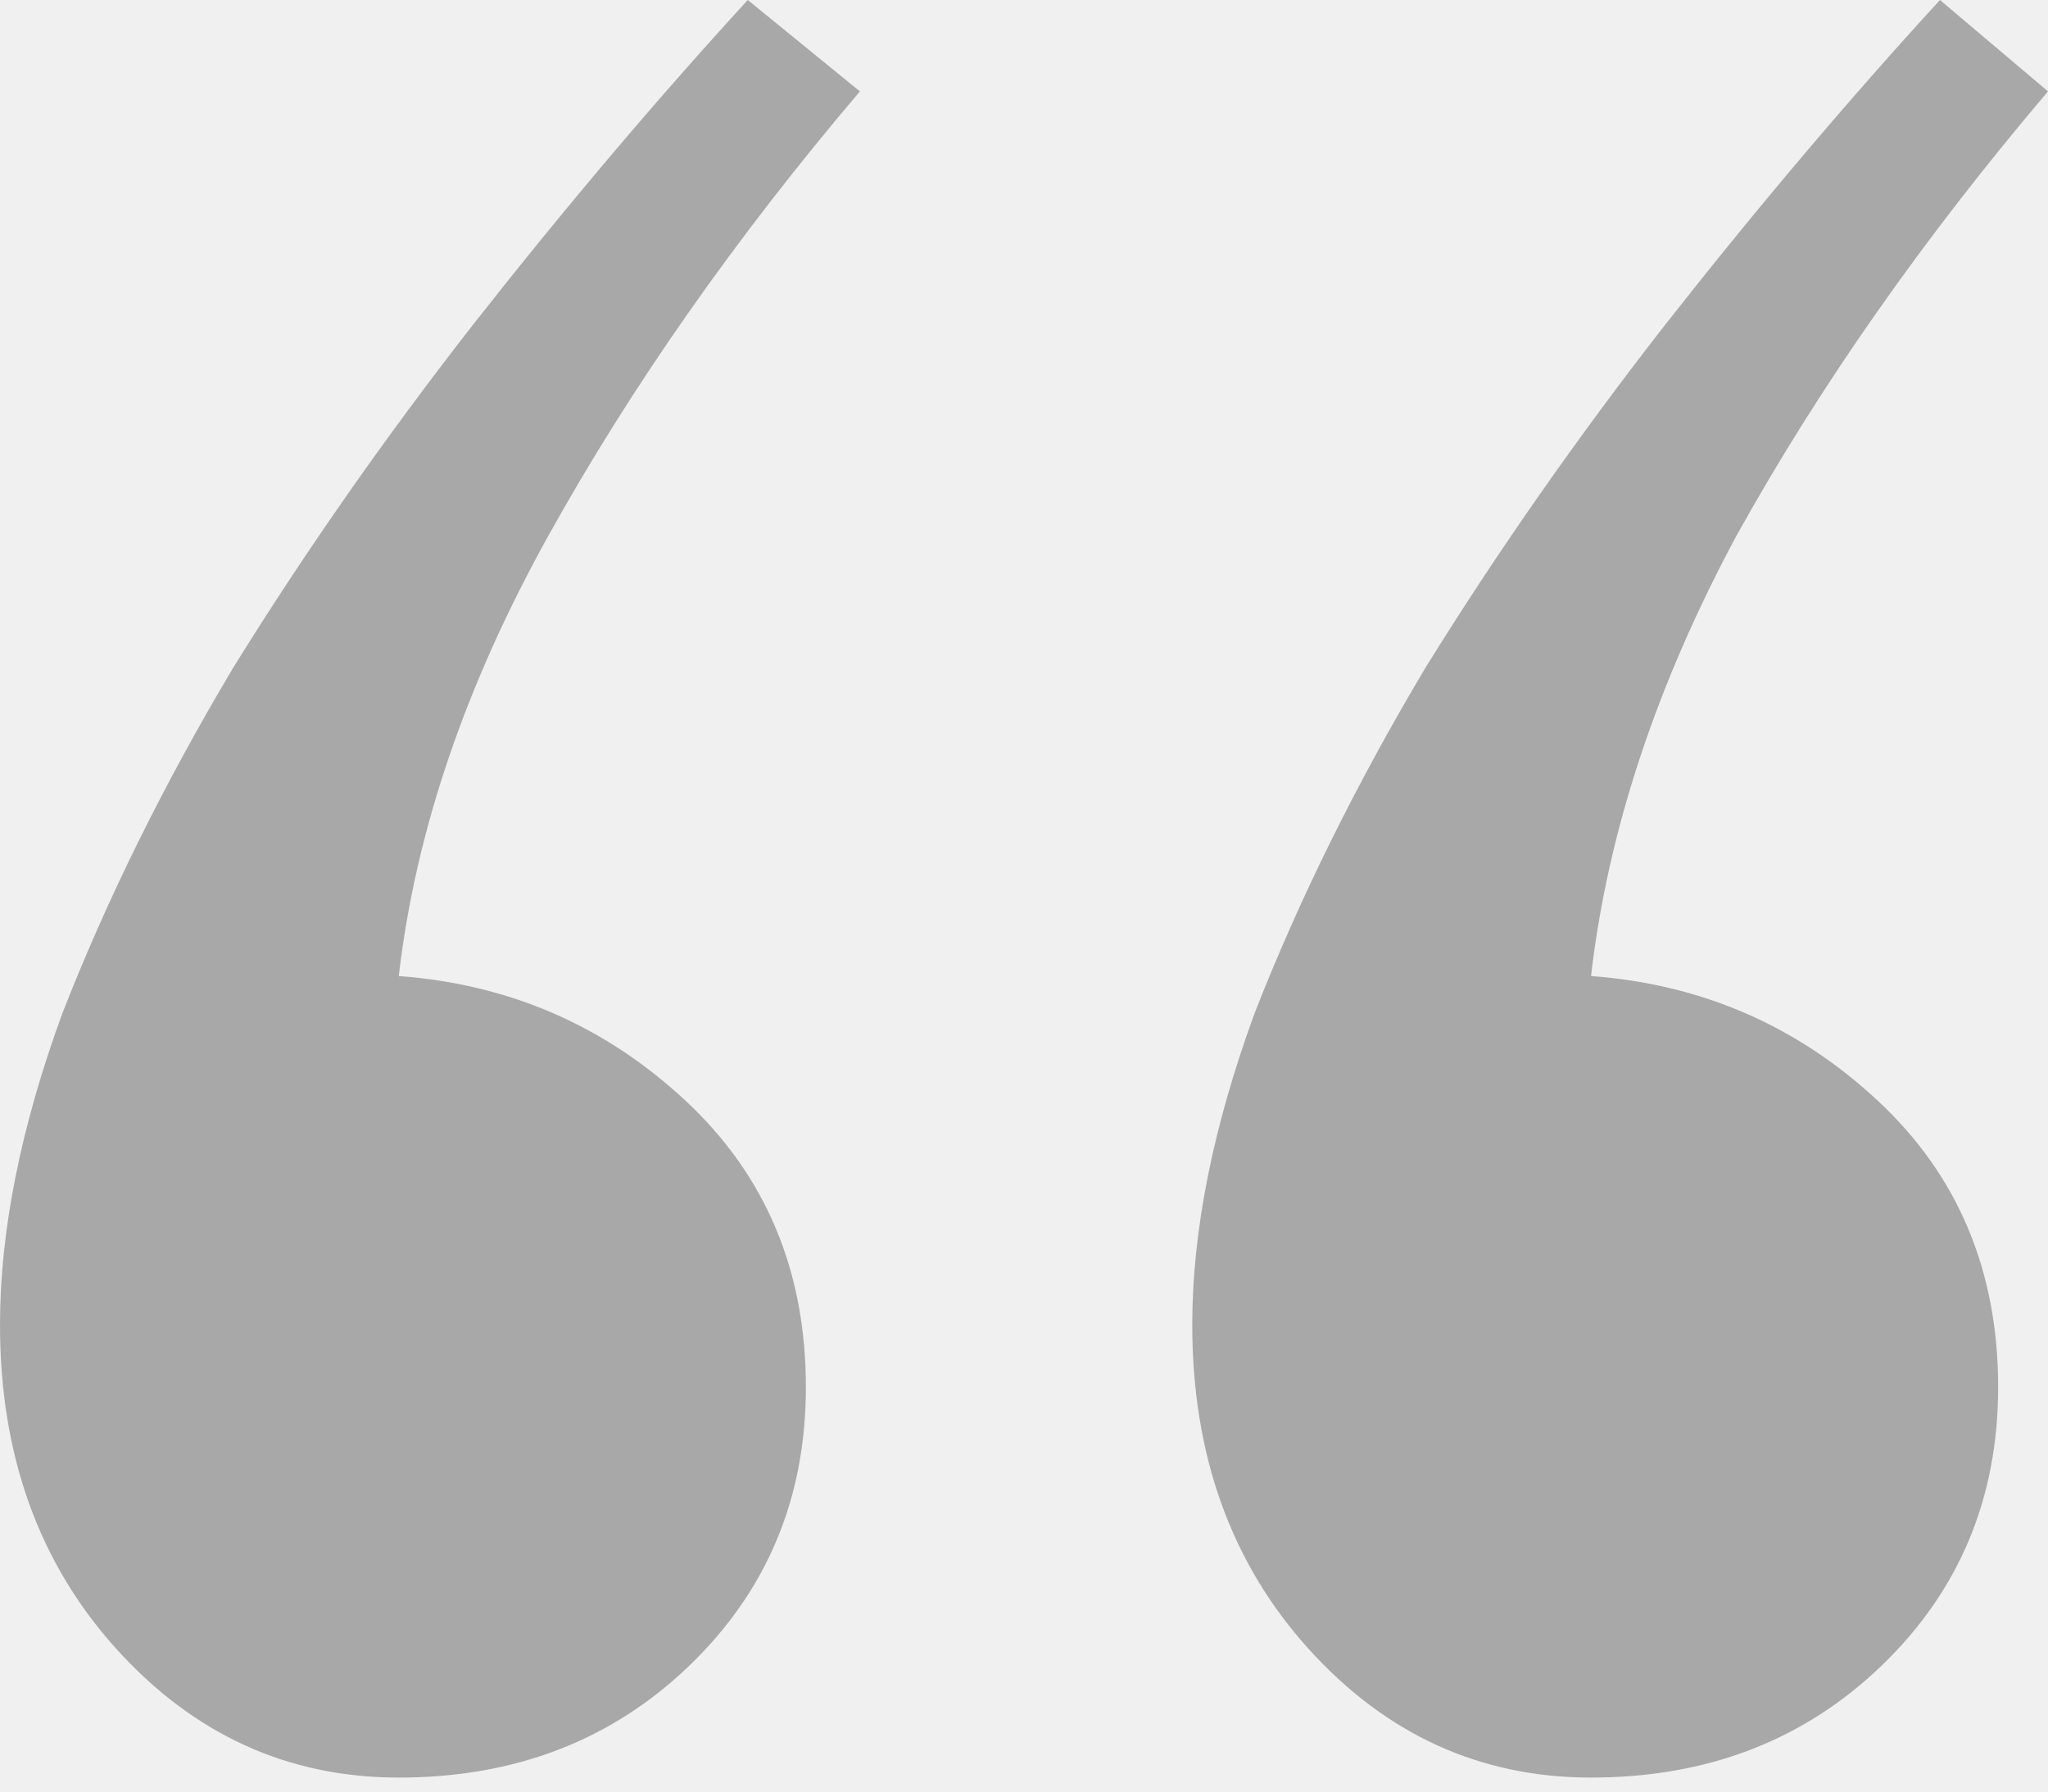
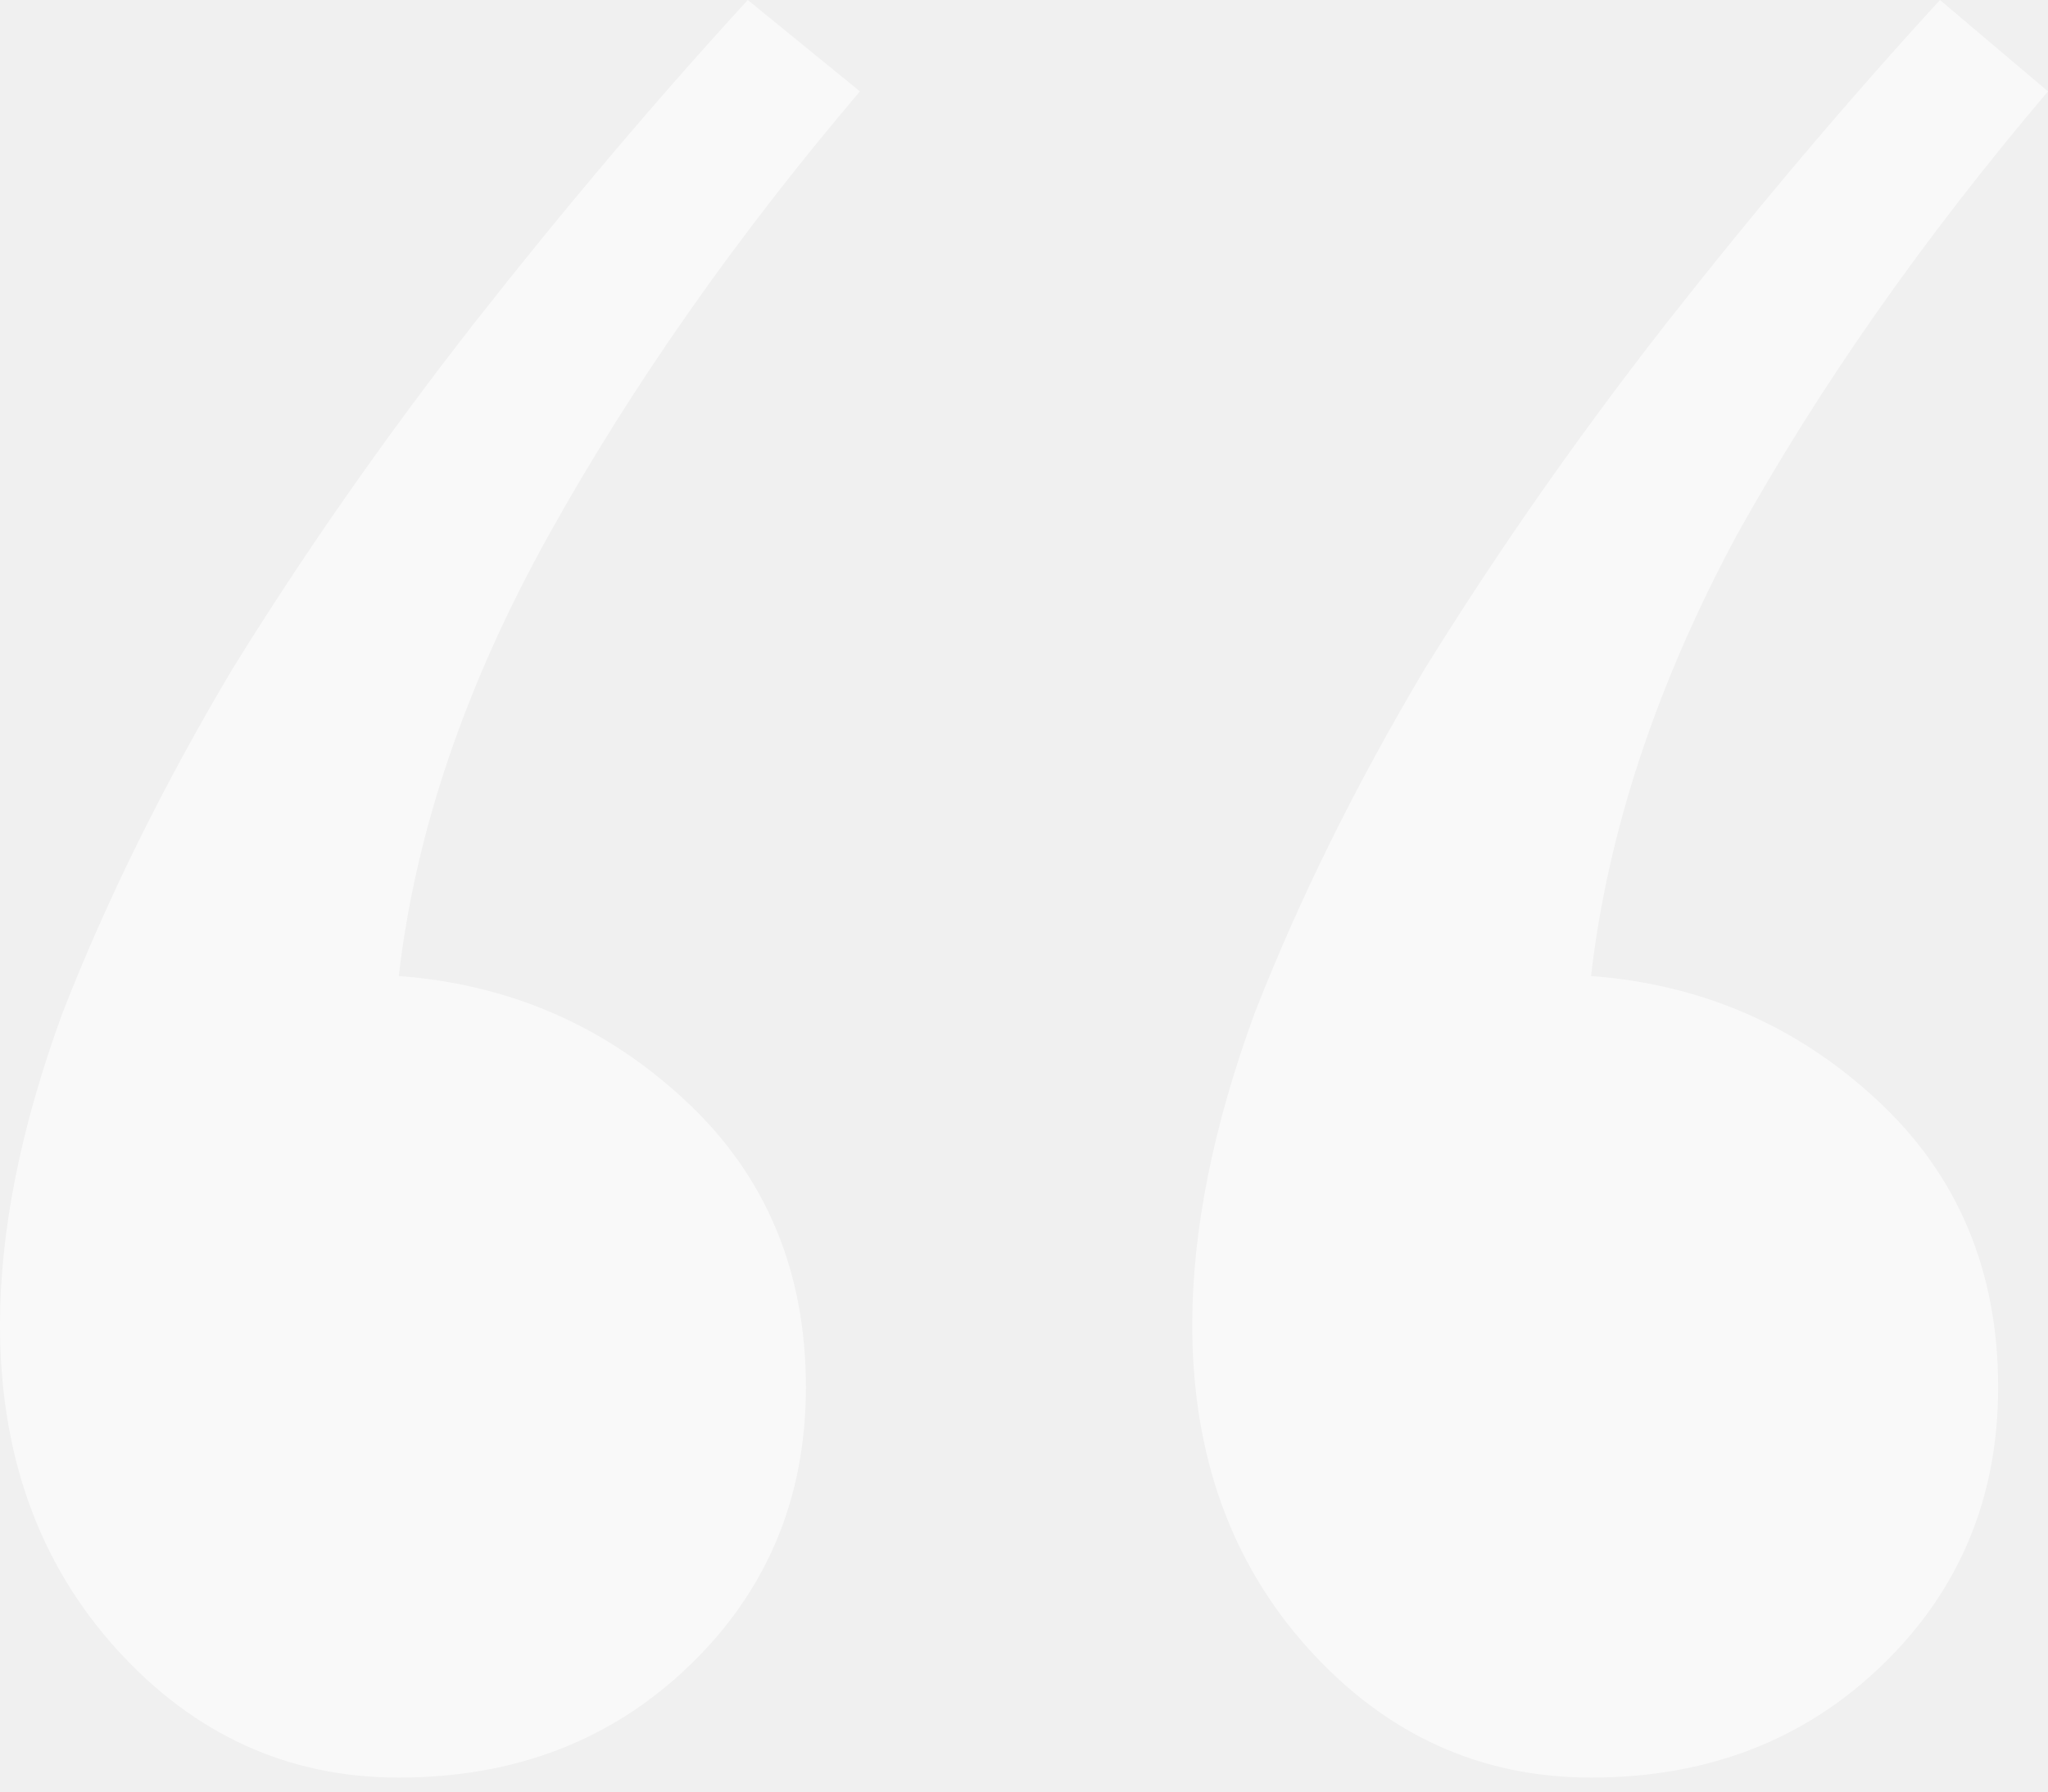
<svg xmlns="http://www.w3.org/2000/svg" width="32" height="28" viewBox="0 0 32 28" fill="none">
-   <path id="â" opacity="0.6" d="M12.592 21.68C12.592 23.41 11.986 24.86 10.775 26.028C9.563 27.197 8.049 27.781 6.231 27.781C4.5 27.781 3.029 27.11 1.817 25.769C0.606 24.427 0 22.74 0 20.706C0 19.235 0.325 17.612 0.974 15.838C1.666 14.064 2.553 12.268 3.635 10.45C4.76 8.633 6.015 6.837 7.4 5.063C8.828 3.245 10.256 1.558 11.684 0L13.436 1.428C11.489 3.721 9.866 6.037 8.568 8.373C7.27 10.71 6.491 13.003 6.231 15.254C7.962 15.383 9.455 16.032 10.71 17.201C11.965 18.369 12.592 19.862 12.592 21.68ZM31.221 21.68C31.221 23.41 30.615 24.86 29.404 26.028C28.192 27.197 26.677 27.781 24.86 27.781C23.129 27.781 21.658 27.11 20.446 25.769C19.235 24.427 18.629 22.74 18.629 20.706C18.629 19.235 18.953 17.612 19.602 15.838C20.295 14.064 21.182 12.268 22.264 10.45C23.389 8.633 24.644 6.837 26.028 5.063C27.456 3.245 28.884 1.558 30.312 0L32 1.428C30.053 3.721 28.43 6.037 27.132 8.373C25.877 10.71 25.12 13.003 24.86 15.254C26.591 15.383 28.084 16.032 29.339 17.201C30.594 18.369 31.221 19.862 31.221 21.68Z" fill="#787878" />
+   <path id="â" opacity="0.6" d="M12.592 21.68C12.592 23.41 11.986 24.86 10.775 26.028C9.563 27.197 8.049 27.781 6.231 27.781C4.5 27.781 3.029 27.11 1.817 25.769C0.606 24.427 0 22.74 0 20.706C0 19.235 0.325 17.612 0.974 15.838C1.666 14.064 2.553 12.268 3.635 10.45C4.76 8.633 6.015 6.837 7.4 5.063C8.828 3.245 10.256 1.558 11.684 0L13.436 1.428C11.489 3.721 9.866 6.037 8.568 8.373C7.27 10.71 6.491 13.003 6.231 15.254C7.962 15.383 9.455 16.032 10.71 17.201C11.965 18.369 12.592 19.862 12.592 21.68ZM31.221 21.68C31.221 23.41 30.615 24.86 29.404 26.028C28.192 27.197 26.677 27.781 24.86 27.781C23.129 27.781 21.658 27.11 20.446 25.769C19.235 24.427 18.629 22.74 18.629 20.706C18.629 19.235 18.953 17.612 19.602 15.838C20.295 14.064 21.182 12.268 22.264 10.45C23.389 8.633 24.644 6.837 26.028 5.063C27.456 3.245 28.884 1.558 30.312 0L32 1.428C30.053 3.721 28.43 6.037 27.132 8.373C25.877 10.71 25.12 13.003 24.86 15.254C26.591 15.383 28.084 16.032 29.339 17.201C30.594 18.369 31.221 19.862 31.221 21.68Z" fill="#ffffff" />
</svg>
